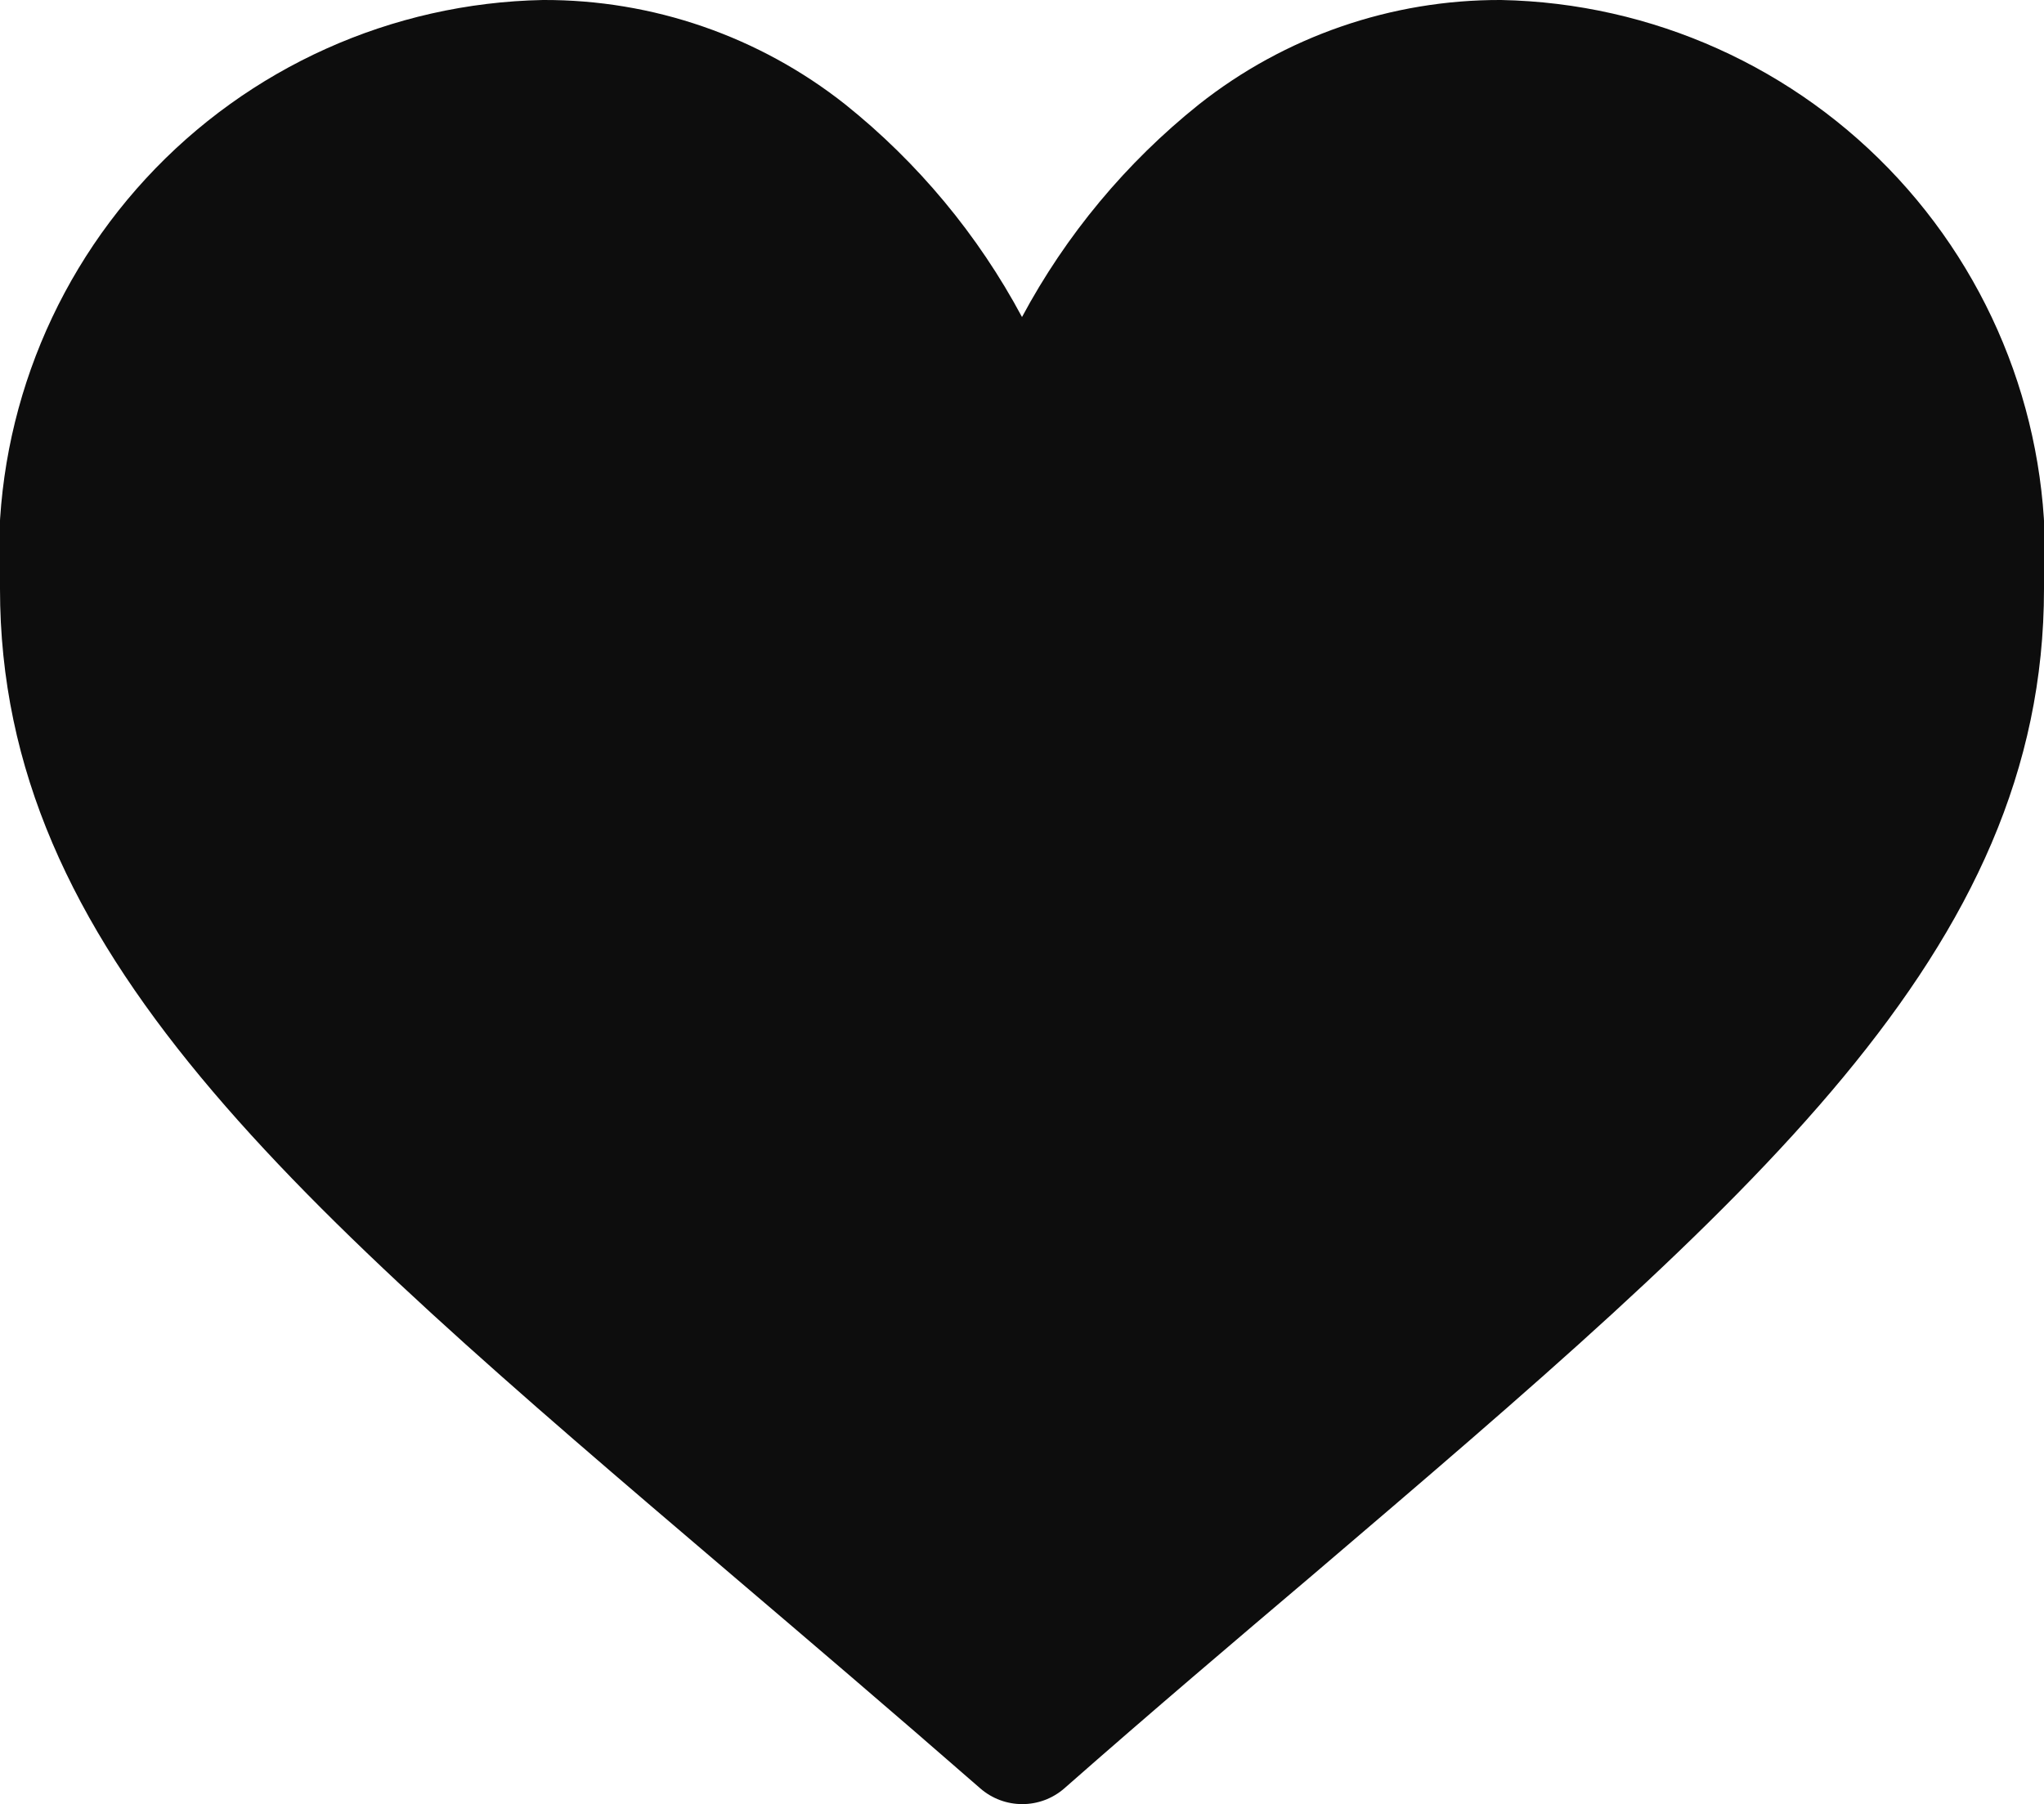
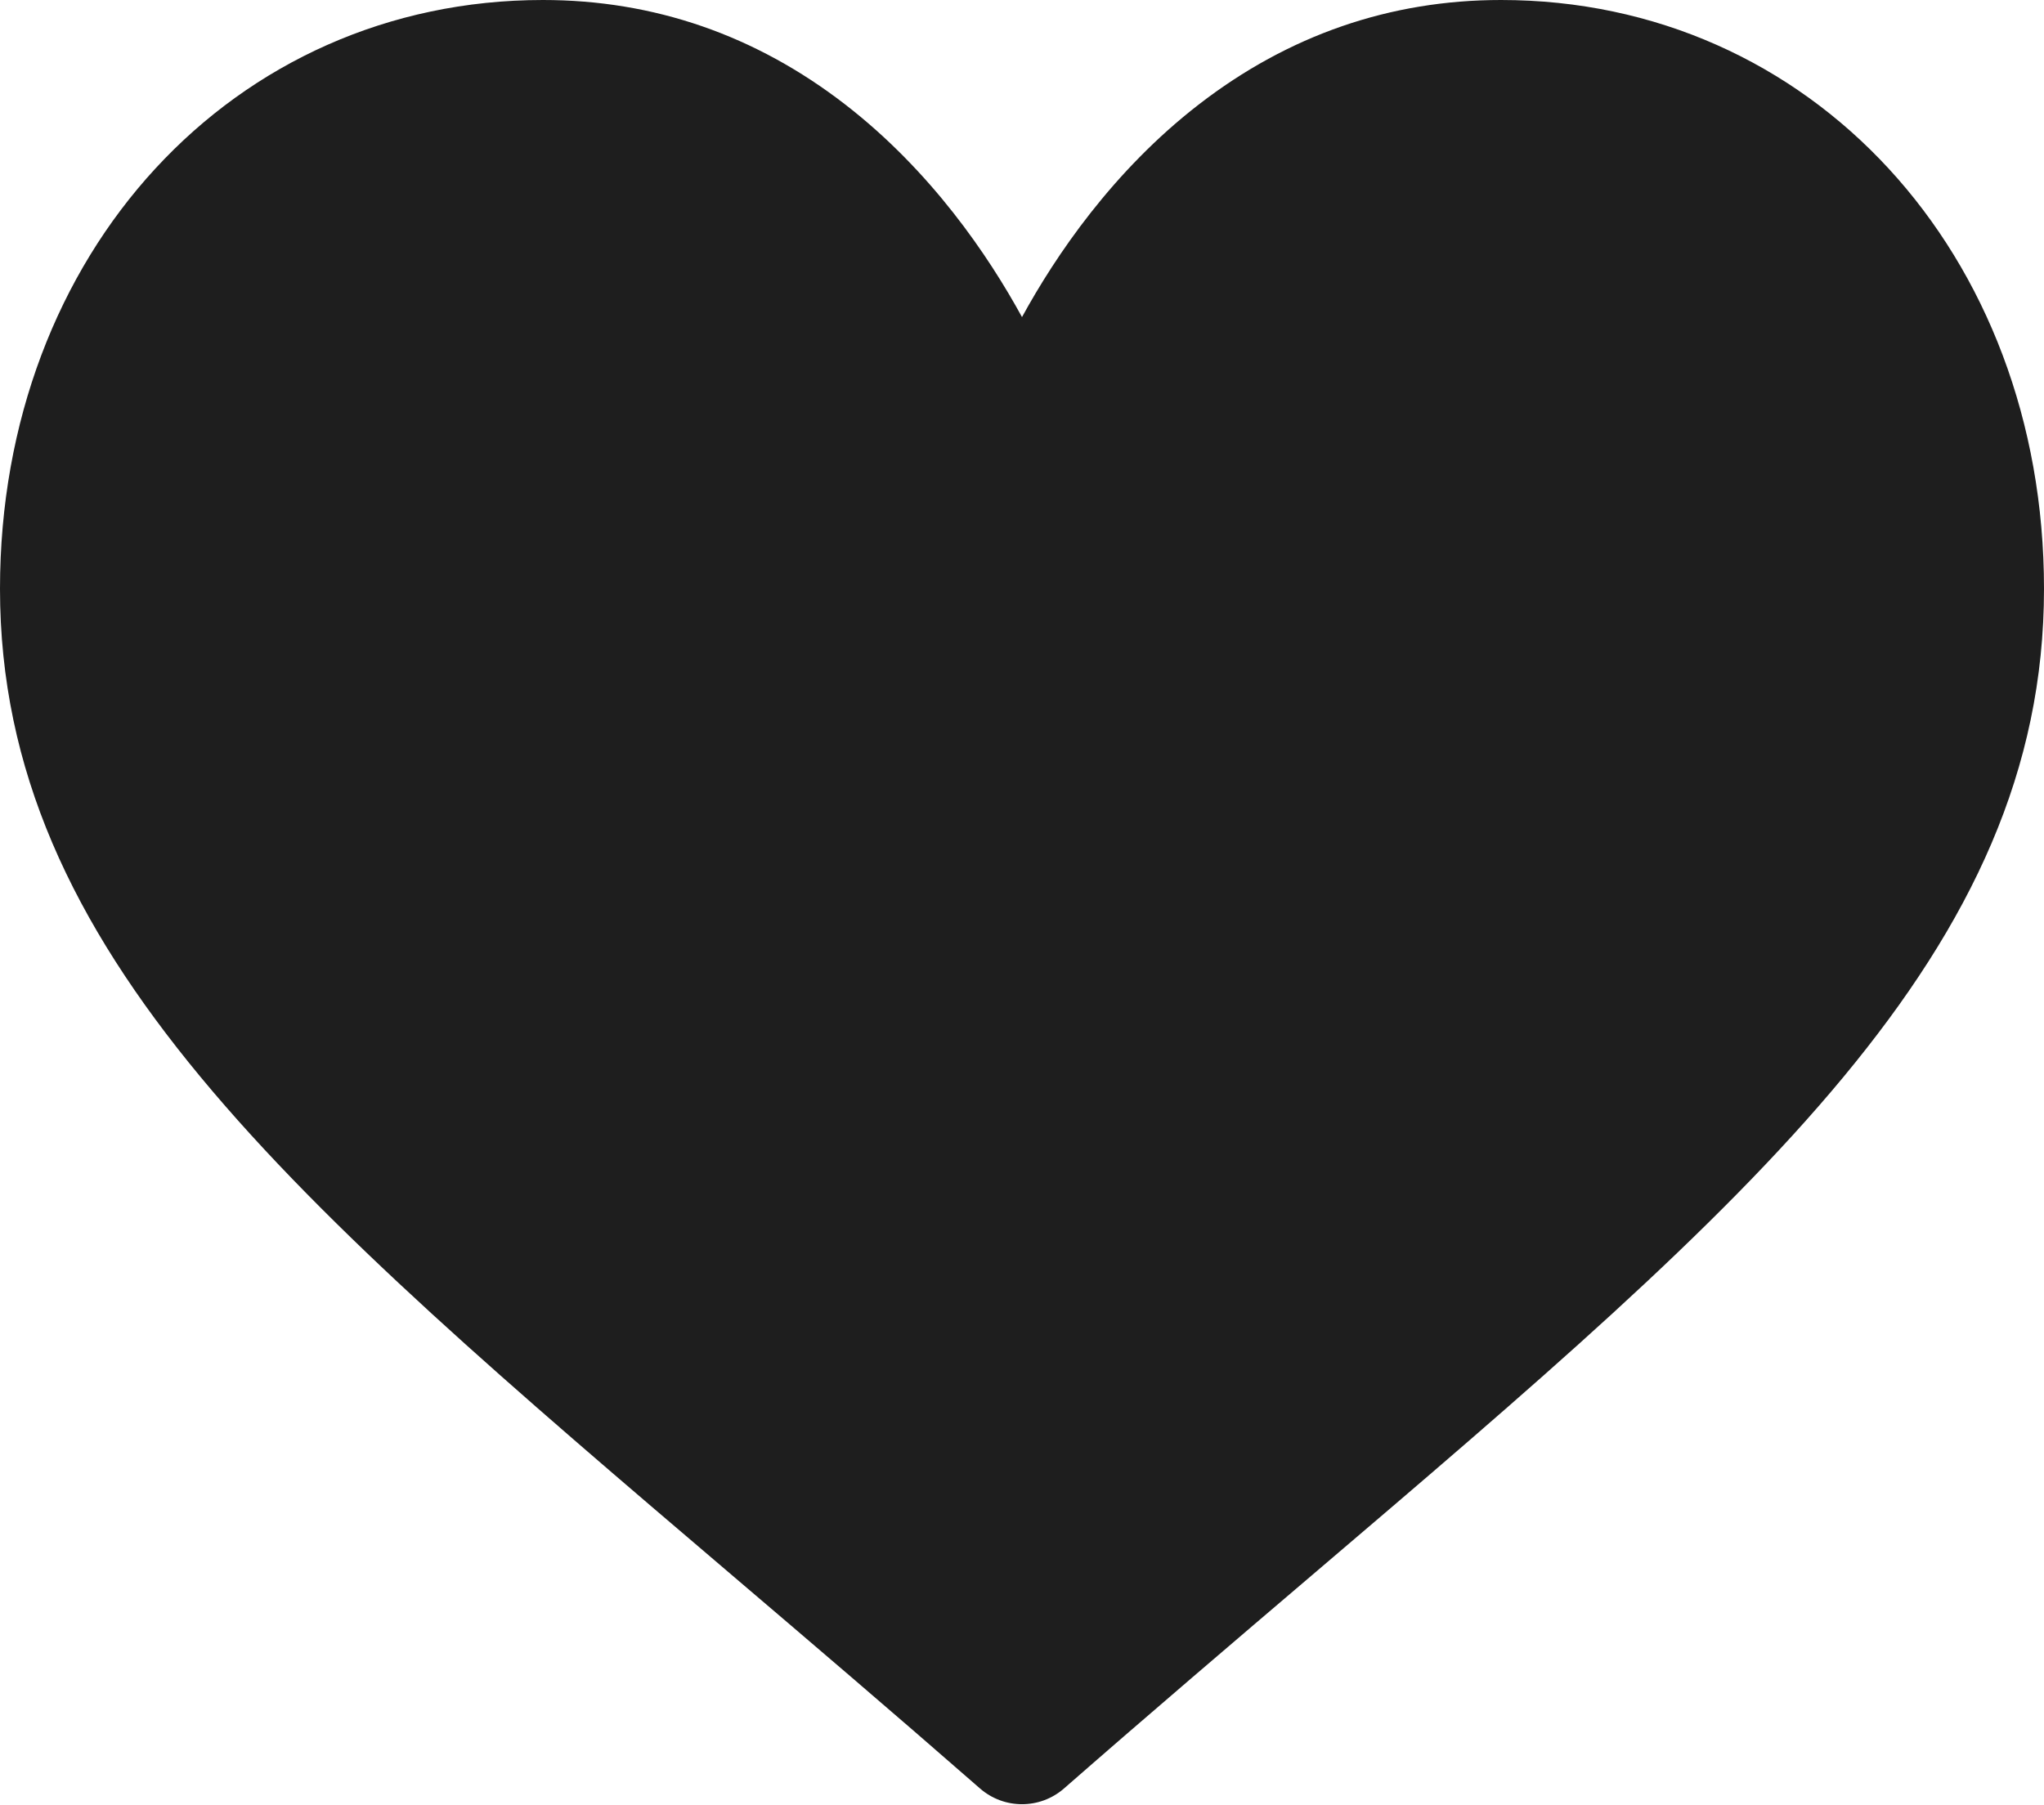
- <svg xmlns="http://www.w3.org/2000/svg" width="14" height="12.359" viewBox="0 0 14 12.359">
-   <g id="like" transform="translate(0 -30)">
-     <g id="그룹_1" data-name="그룹 1" transform="translate(0 30)">
-       <path id="패스_3" data-name="패스 3" d="M10.281,30a3.315,3.315,0,0,0-2.07.716A4.716,4.716,0,0,0,7,32.172a4.715,4.715,0,0,0-1.211-1.457A3.315,3.315,0,0,0,3.719,30,3.8,3.8,0,0,0,0,34.034c0,2.484,1.995,4.184,5.014,6.757.513.437,1.094.932,1.7,1.461a.438.438,0,0,0,.576,0c.6-.528,1.185-1.024,1.7-1.461C12.005,38.218,14,36.518,14,34.034A3.8,3.8,0,0,0,10.281,30Z" transform="translate(0 -30)" fill="#0d0d0d" />
-     </g>
-   </g>
+ <svg xmlns="http://www.w3.org/2000/svg" width="512" height="452" viewBox="0 0 512 452">
+   <path id="like" d="M376,30c-27.783,0-53.255,8.8-75.707,26.168C278.768,72.815,264.437,94.018,256,109.436c-8.437-15.419-22.768-36.621-44.293-53.268C189.255,38.8,163.783,30,136,30,58.468,30,0,93.417,0,177.514c0,90.854,72.943,153.015,183.369,247.118,18.752,15.981,40.007,34.1,62.1,53.414a16.005,16.005,0,0,0,21.064,0c22.094-19.322,43.348-37.435,62.111-53.425C439.057,330.529,512,268.368,512,177.514,512,93.417,453.532,30,376,30Z" transform="translate(0 -30)" fill="#1e1e1e" />
</svg>
